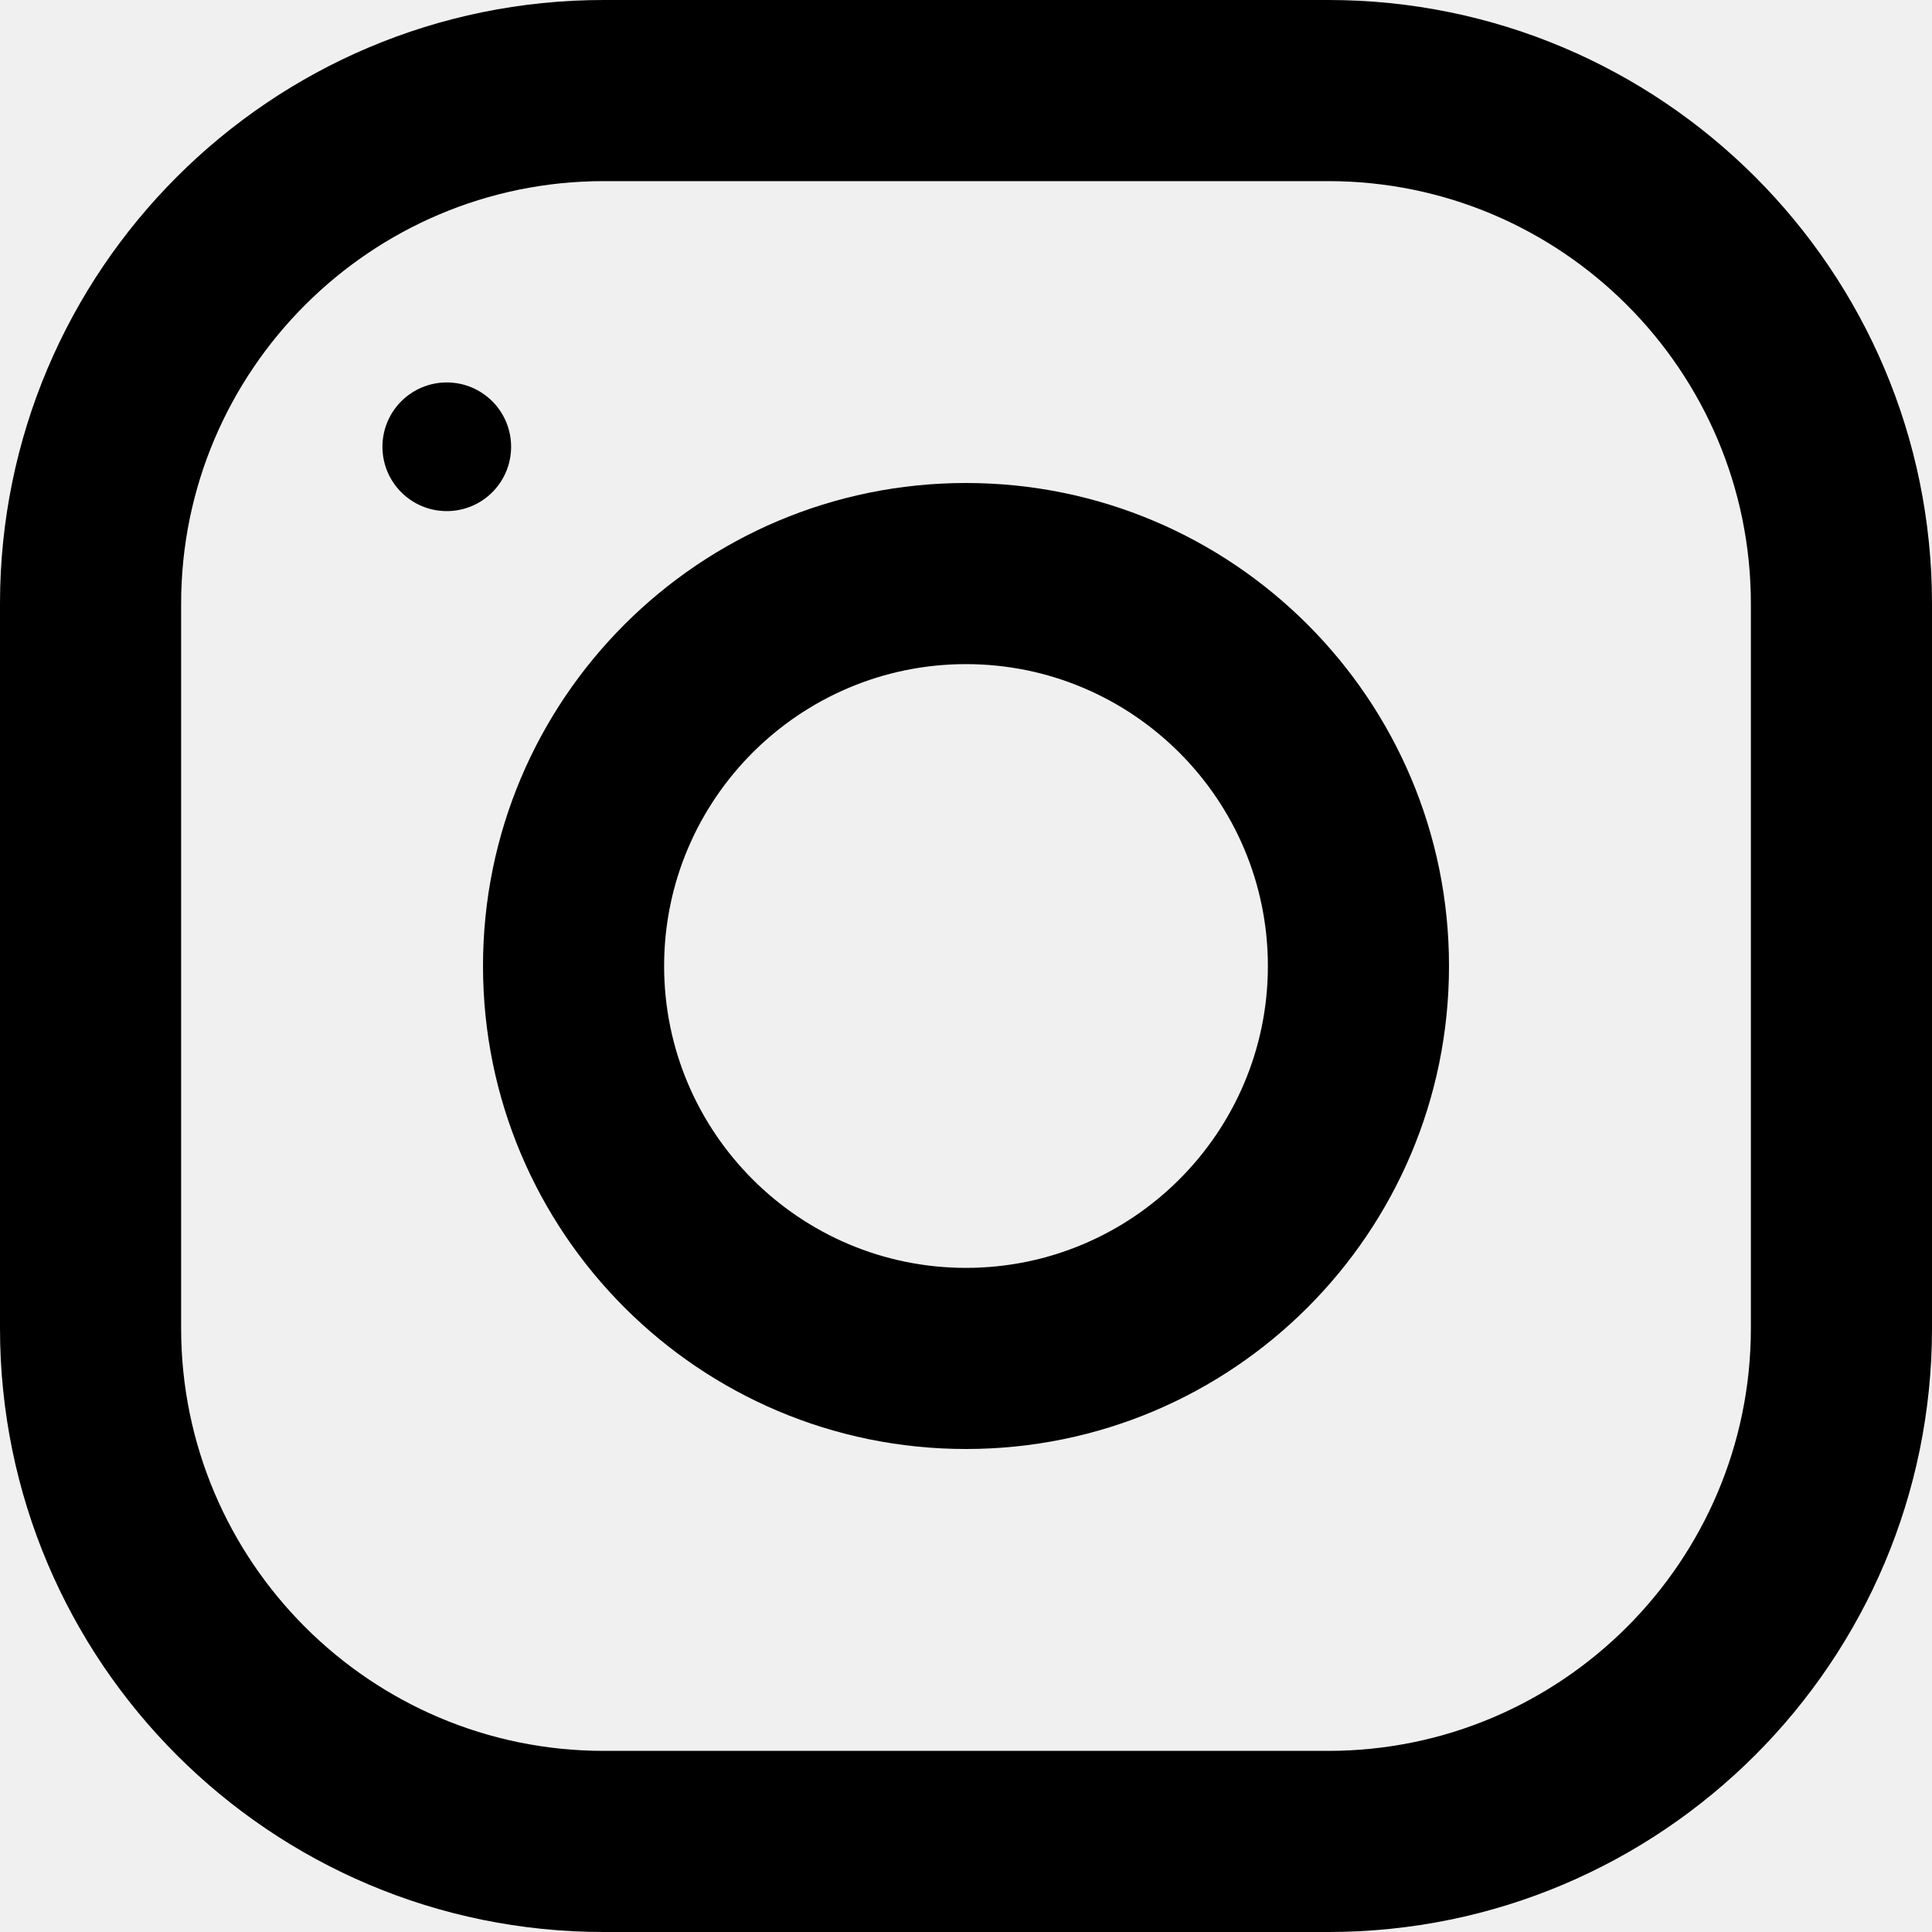
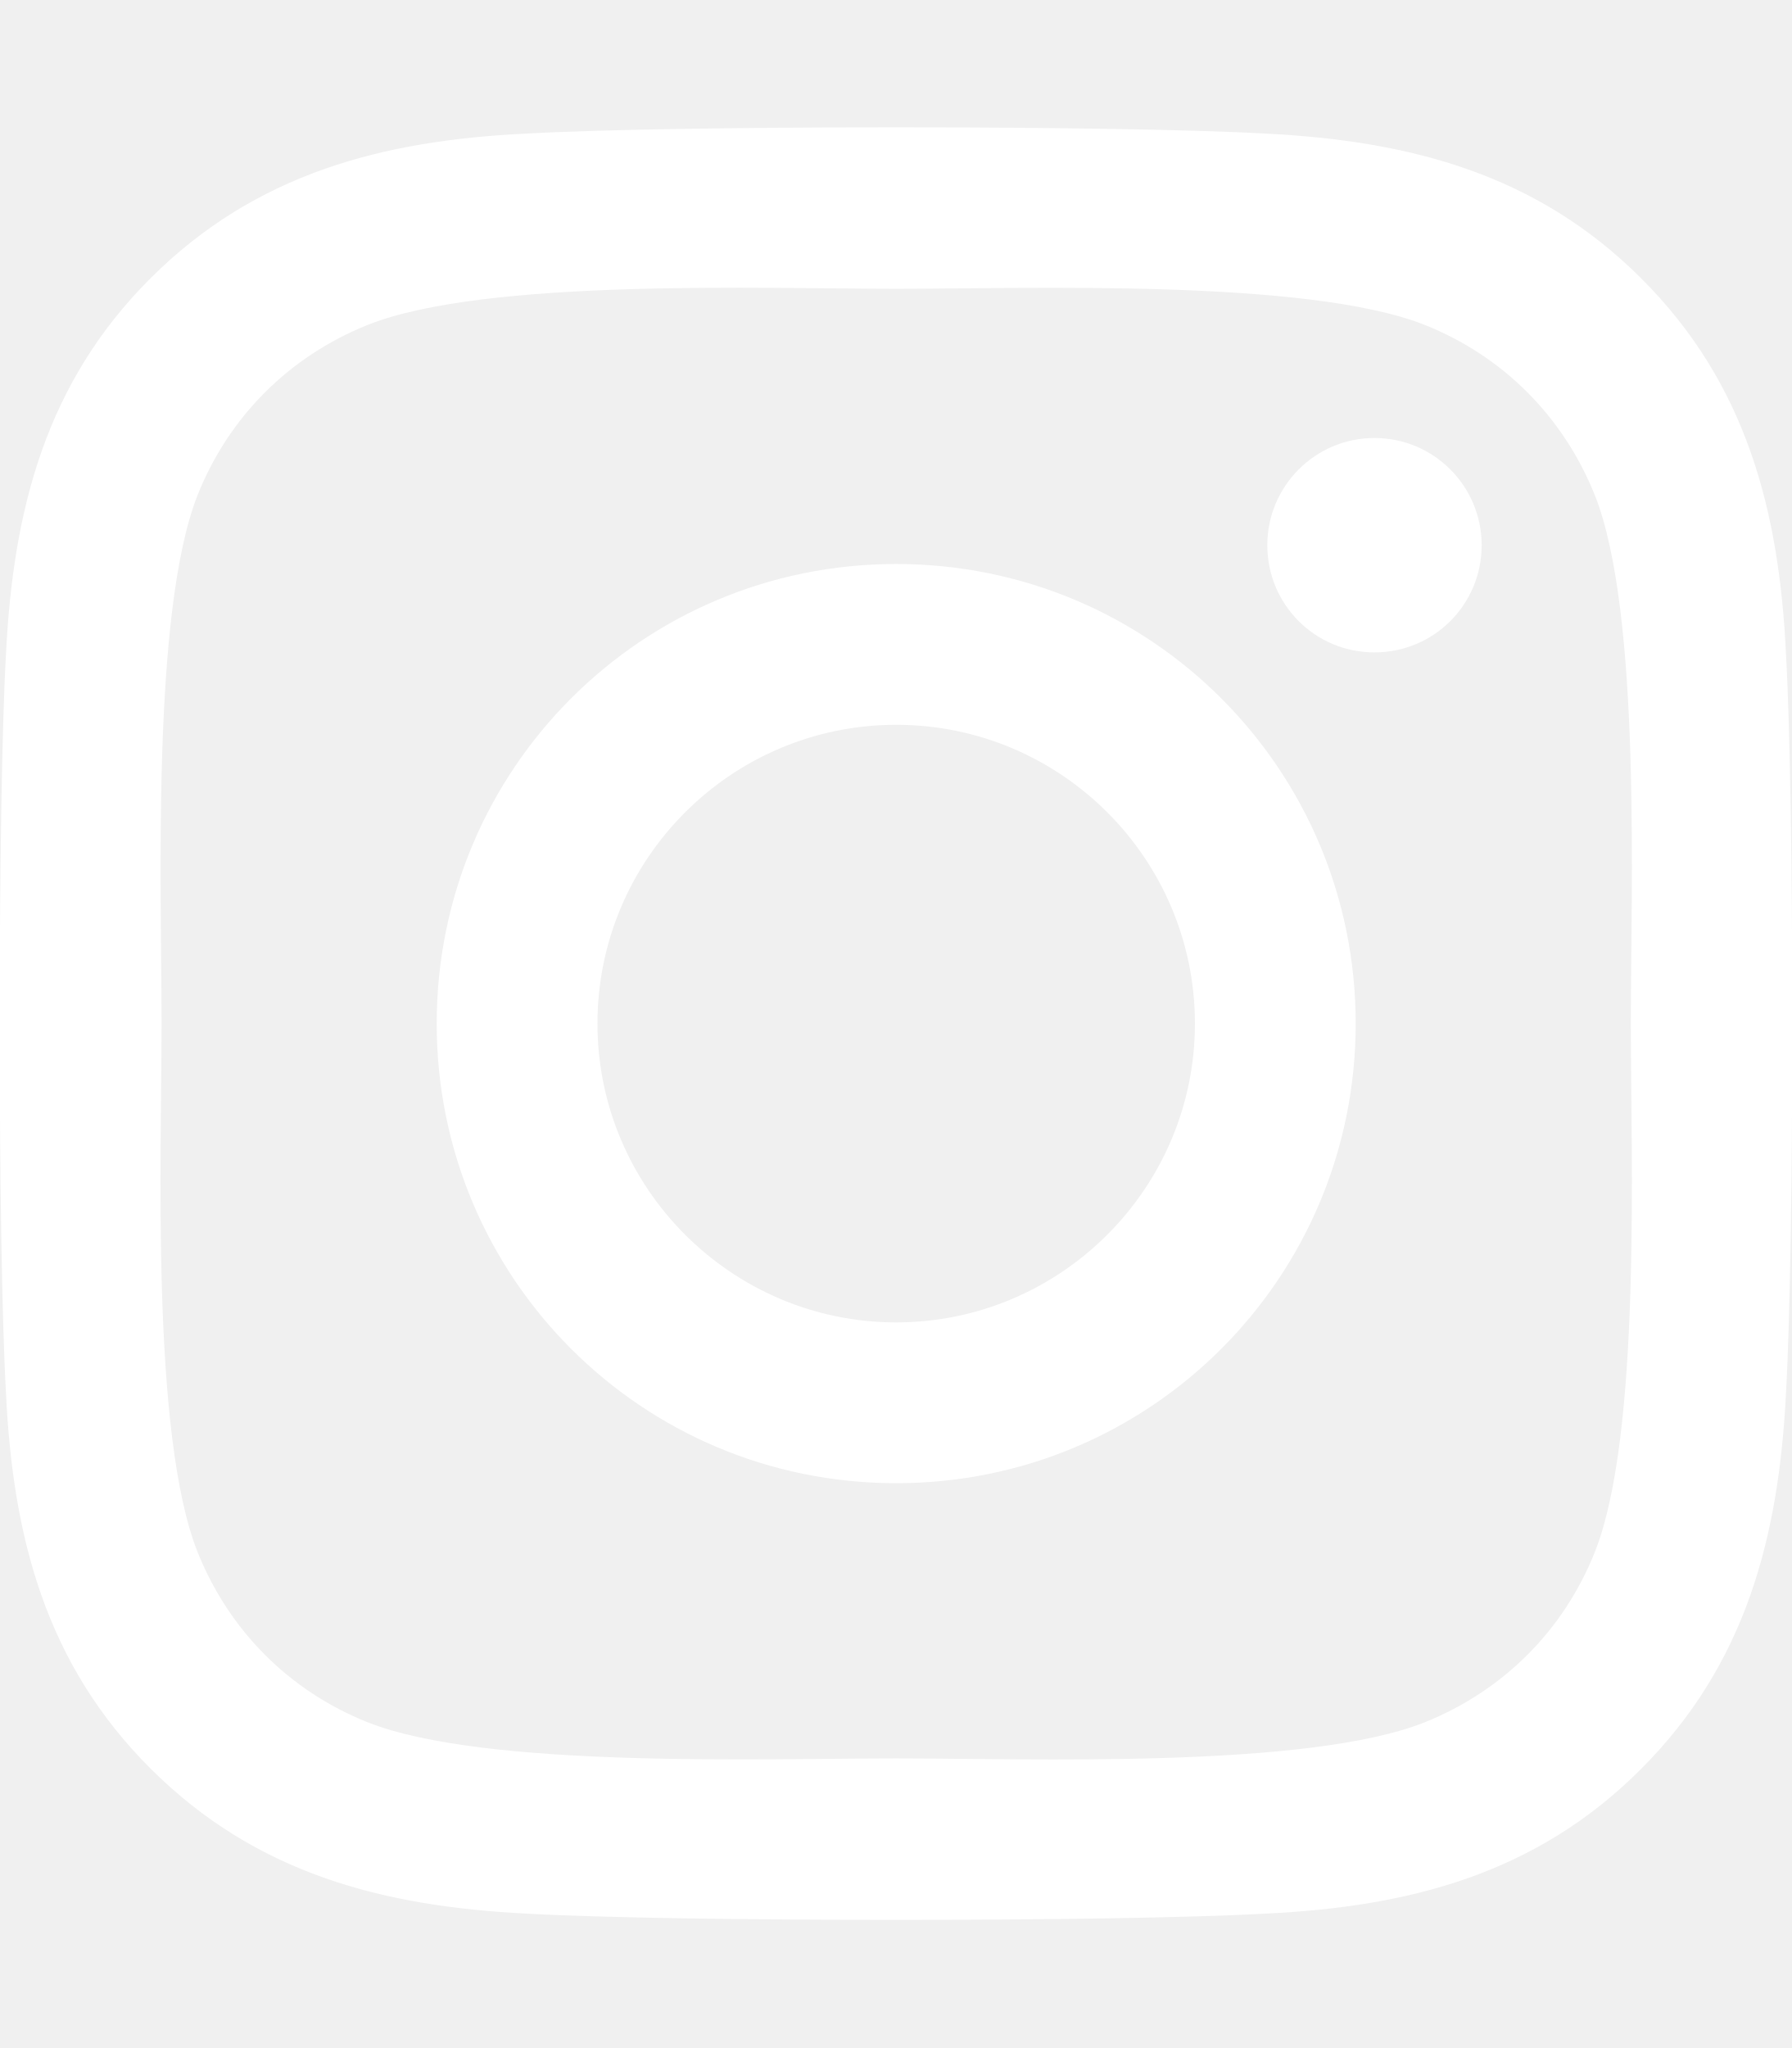
- <svg xmlns="http://www.w3.org/2000/svg" width="20" height="20" viewBox="0 0 20 20" fill="none">
-   <path d="M-6.01032e-07 6.25L-2.73196e-07 13.75C-1.22337e-07 17.201 2.799 20 6.25 20L13.75 20C17.201 20 20 17.201 20 13.75L20 6.25C20 2.799 17.201 -7.51891e-07 13.75 -6.01032e-07L6.25 -2.73196e-07C2.799 -1.22337e-07 -7.51891e-07 2.799 -6.01032e-07 6.25ZM13.75 1.875C16.163 1.875 18.125 3.837 18.125 6.25L18.125 13.75C18.125 16.163 16.163 18.125 13.75 18.125L6.25 18.125C3.837 18.125 1.875 16.163 1.875 13.75L1.875 6.25C1.875 3.837 3.837 1.875 6.25 1.875L13.75 1.875Z" fill="black" />
-   <path d="M5 10C5 12.761 7.239 15 10 15C12.761 15 15 12.761 15 10C15 7.239 12.761 5 10 5C7.239 5 5 7.239 5 10ZM13.125 10C13.125 11.723 11.723 13.125 10 13.125C8.276 13.125 6.875 11.723 6.875 10C6.875 8.277 8.276 6.875 10 6.875C11.723 6.875 13.125 8.277 13.125 10Z" fill="black" />
-   <path d="M5.291 4.625C5.291 4.257 4.993 3.959 4.625 3.959C4.257 3.959 3.959 4.257 3.959 4.625C3.959 4.993 4.257 5.291 4.625 5.291C4.993 5.291 5.291 4.993 5.291 4.625Z" fill="black" />
+ <svg xmlns="http://www.w3.org/2000/svg" viewBox="0 0 448 512">
+   <path fill="#ffffff" d="M224.1 141c-63.6 0-114.9 51.3-114.9 114.9s51.3 114.9 114.9 114.9S339 319.5 339 255.9 287.7 141 224.1 141zm0 189.6c-41.1 0-74.7-33.5-74.7-74.7s33.5-74.7 74.7-74.7 74.7 33.5 74.7 74.7-33.6 74.7-74.7 74.7zm146.4-194.3c0 14.9-12 26.8-26.8 26.8-14.9 0-26.8-12-26.8-26.8s12-26.8 26.8-26.8 26.8 12 26.8 26.8zm76.1 27.2c-1.7-35.9-9.9-67.7-36.2-93.9-26.2-26.2-58-34.4-93.9-36.2-37-2.1-147.9-2.1-184.9 0-35.8 1.7-67.6 9.9-93.9 36.1s-34.4 58-36.2 93.9c-2.1 37-2.1 147.9 0 184.9 1.7 35.9 9.9 67.7 36.2 93.9s58 34.4 93.9 36.2c37 2.1 147.9 2.1 184.9 0 35.9-1.7 67.7-9.9 93.9-36.2 26.2-26.2 34.4-58 36.2-93.9 2.1-37 2.1-147.8 0-184.8zM398.8 388c-7.8 19.6-22.9 34.7-42.6 42.6-29.5 11.7-99.5 9-132.1 9s-102.7 2.6-132.1-9c-19.6-7.8-34.7-22.9-42.6-42.6-11.7-29.5-9-99.5-9-132.1s-2.6-102.7 9-132.1c7.8-19.6 22.9-34.7 42.6-42.6 29.5-11.7 99.5-9 132.1-9s102.7-2.6 132.1 9c19.6 7.8 34.7 22.9 42.6 42.6 11.7 29.5 9 99.5 9 132.1s2.7 102.7-9 132.1z" />
</svg>
